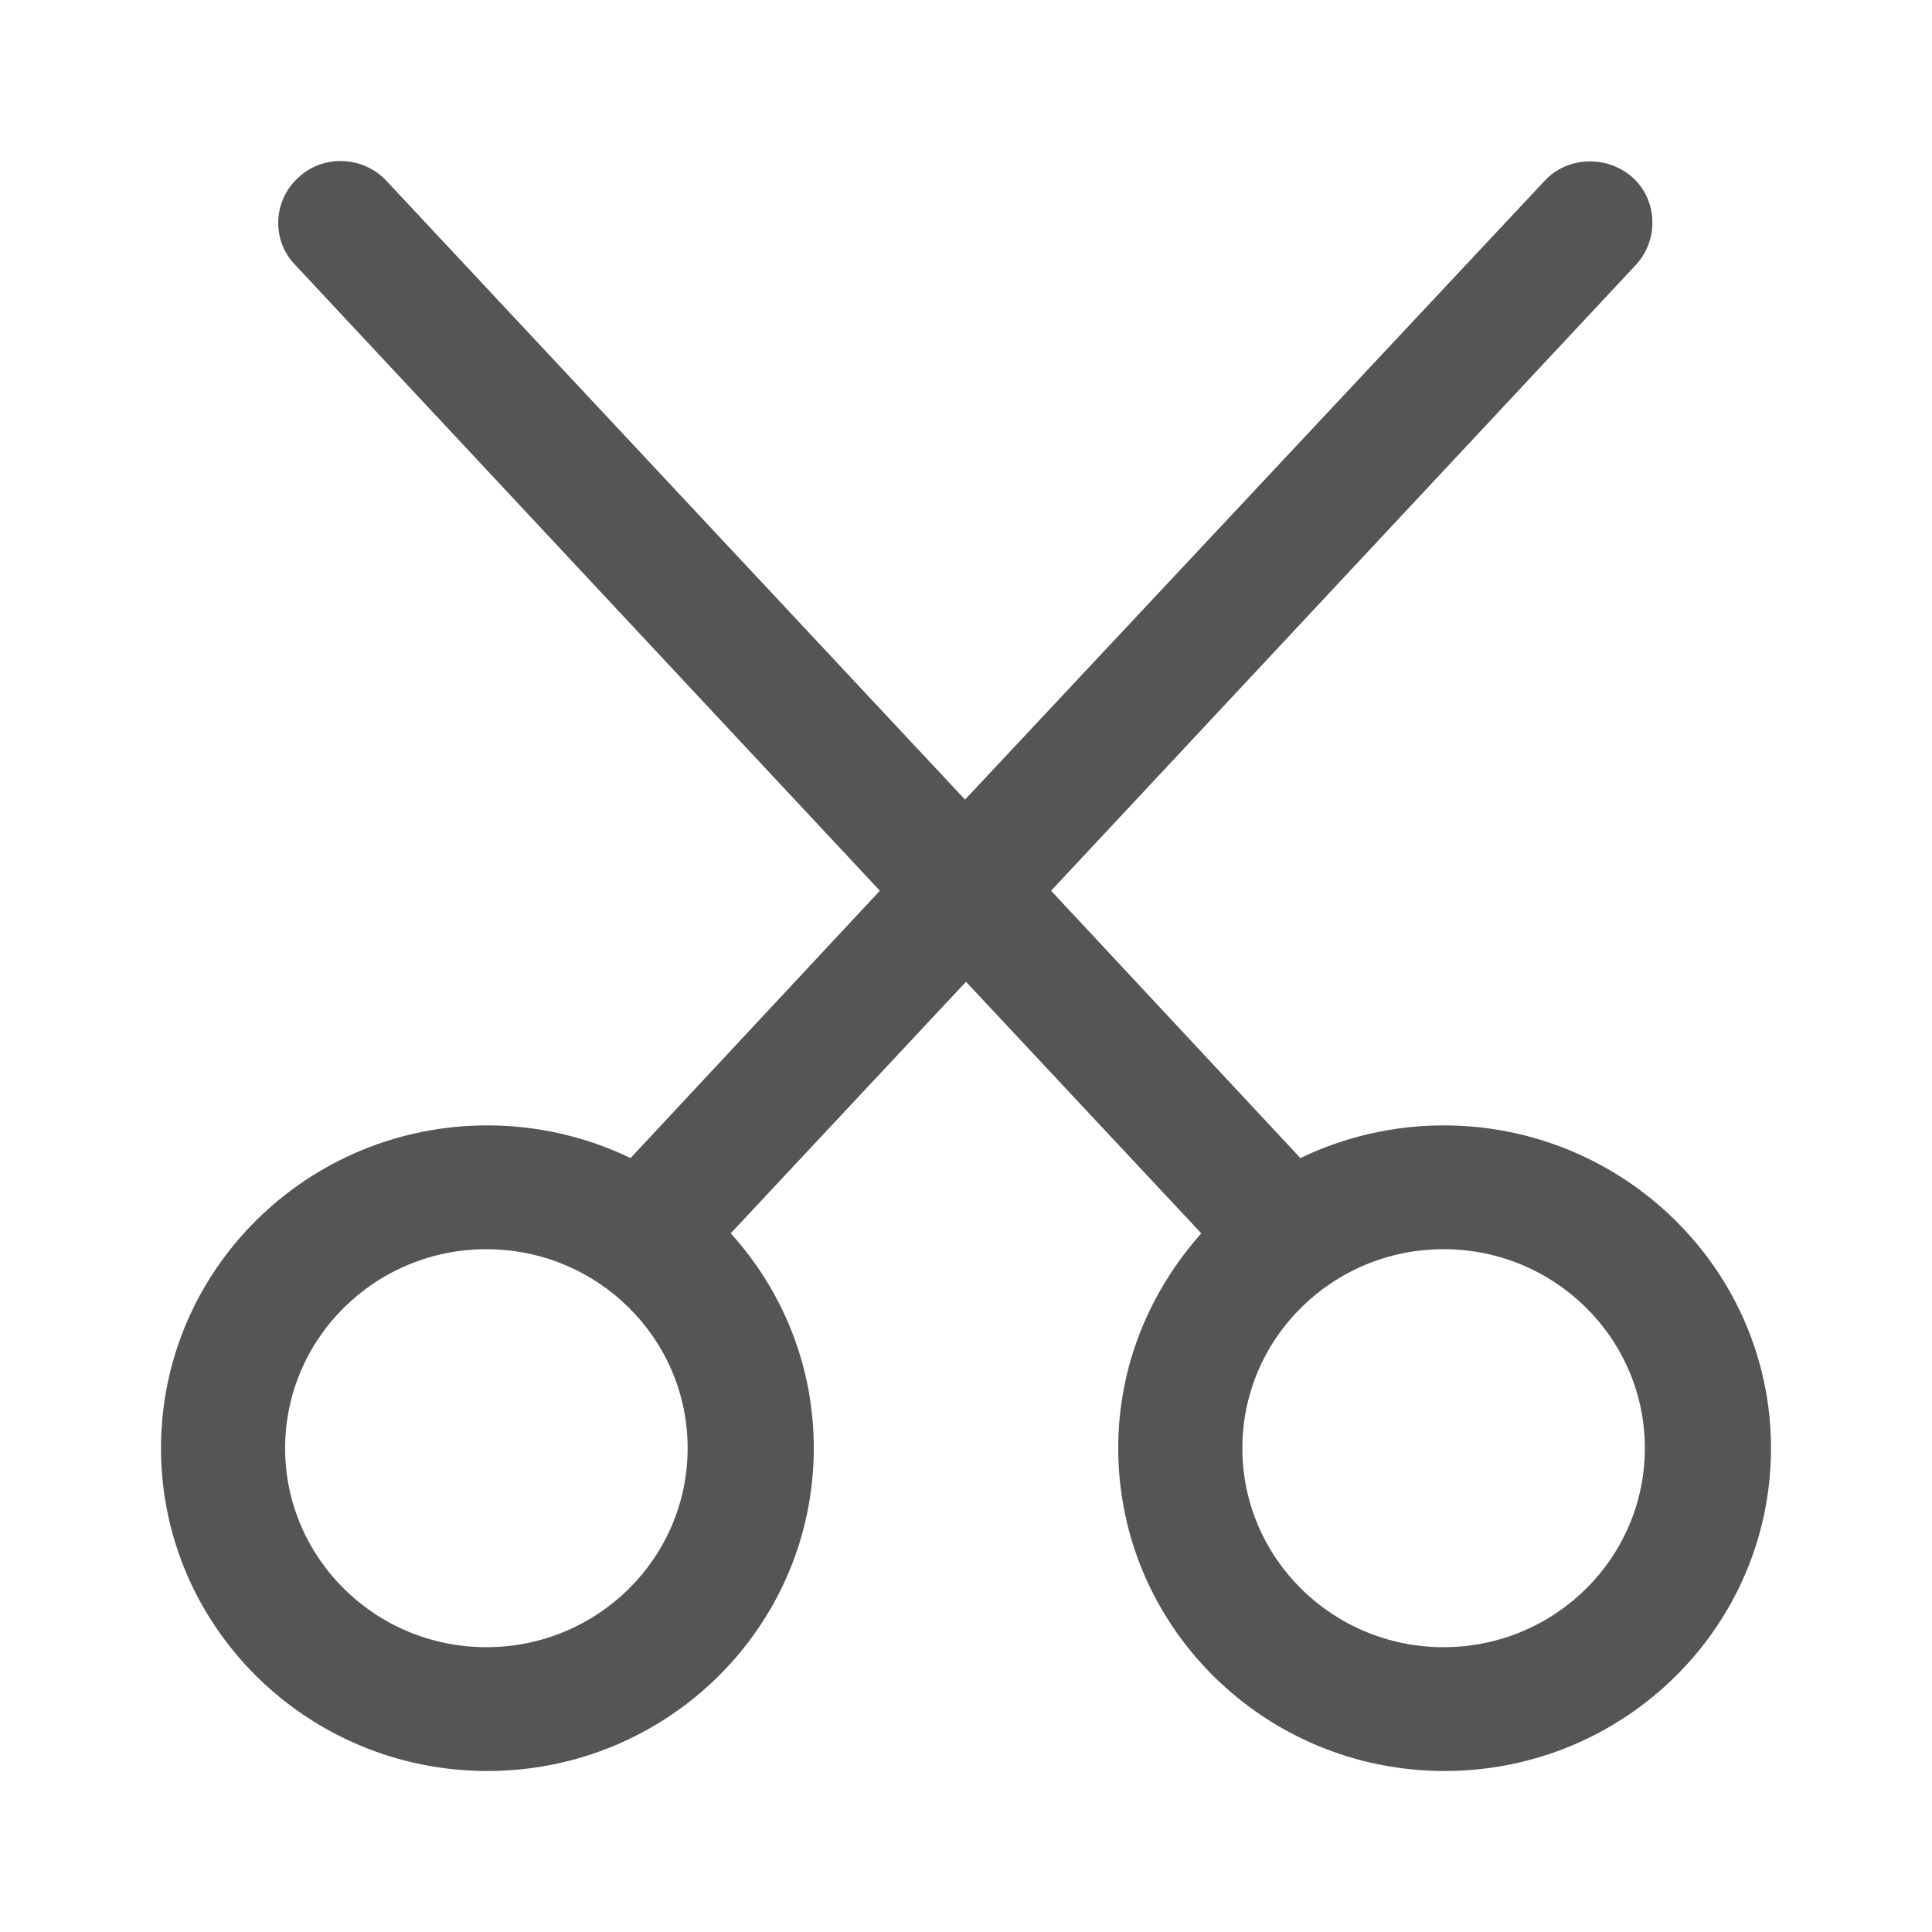
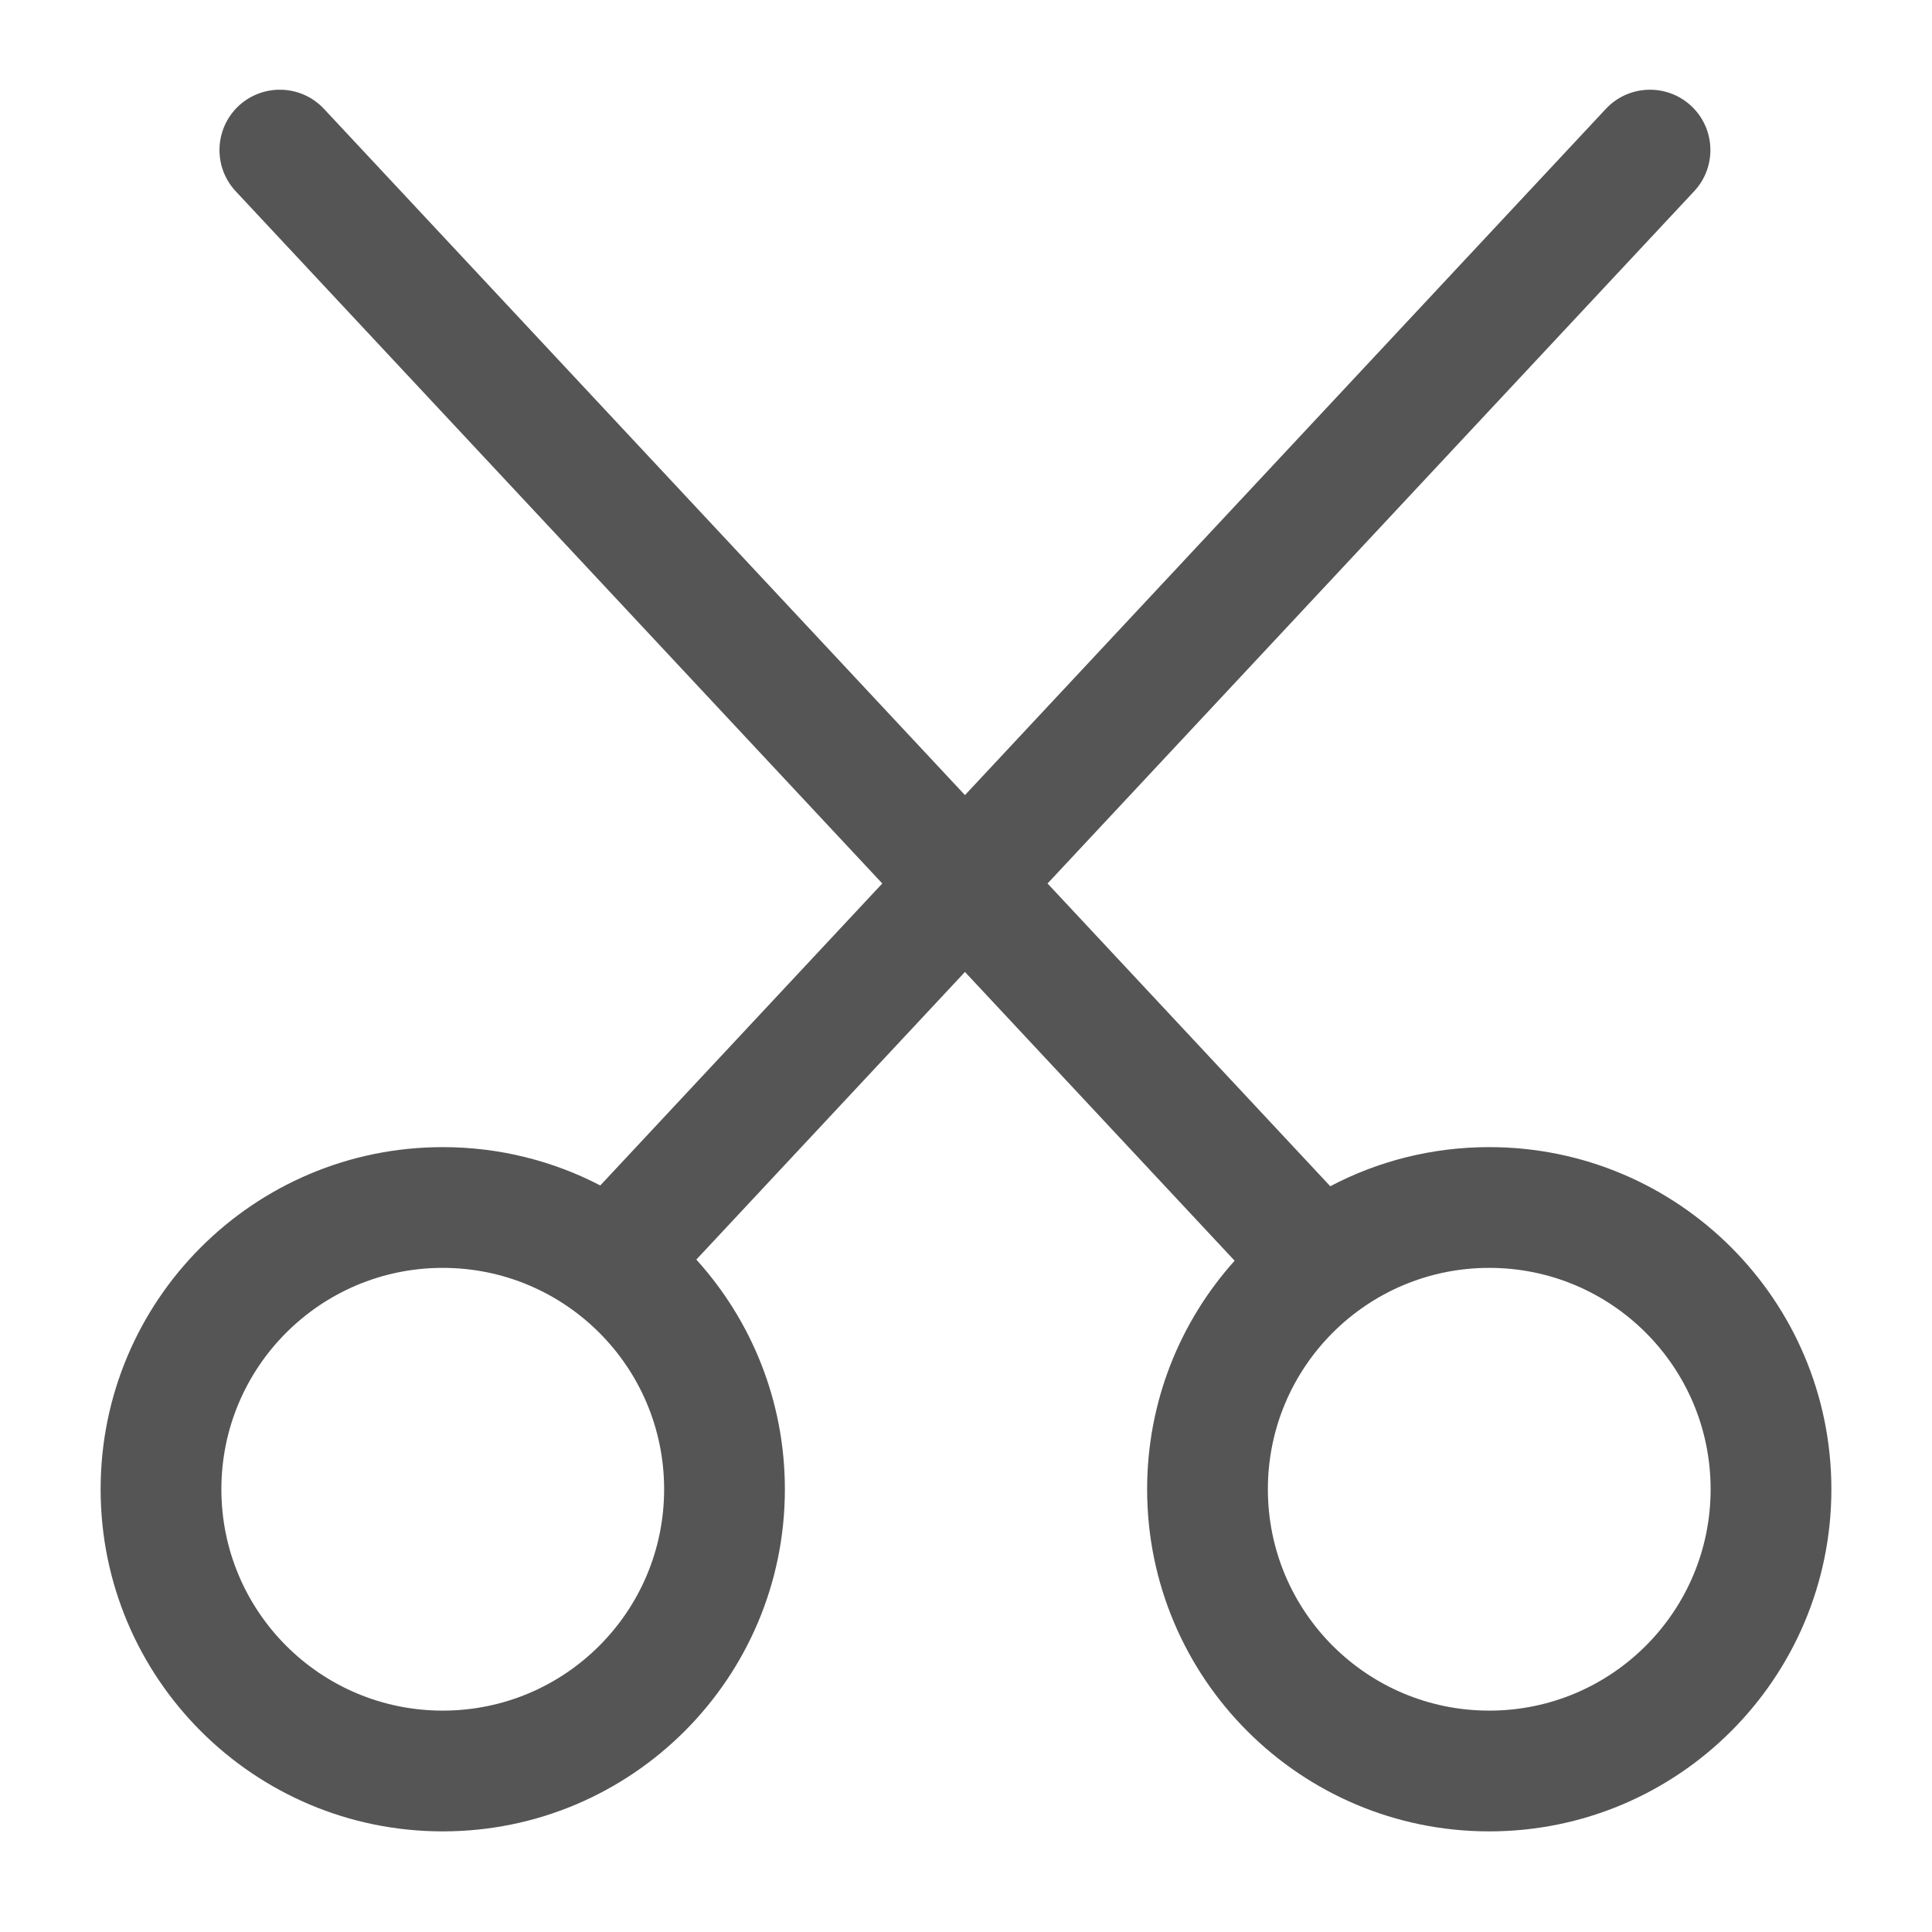
<svg xmlns="http://www.w3.org/2000/svg" width="24" height="24" viewBox="0 0 24 24">
-   <g fill="none" fill-rule="evenodd" transform="translate(-120 -1032)">
-     <path fill="#555" fill-rule="nonzero" d="M15.933,11.98 C15.299,11.98 14.689,12.128 14.154,12.386 L11.057,9.065 L18.321,1.291 C18.607,0.983 18.595,0.491 18.284,0.208 C17.973,-0.075 17.475,-0.062 17.189,0.245 L9.988,7.933 L2.799,0.245 C2.512,-0.062 2.015,-0.087 1.704,0.208 C1.393,0.491 1.368,0.983 1.667,1.291 L8.93,9.065 L5.833,12.386 C5.299,12.128 4.689,11.98 4.055,11.98 C1.816,11.98 0,13.776 0,15.99 C0,18.204 1.816,20 4.055,20 C6.294,20 8.109,18.204 8.109,15.99 C8.109,14.969 7.724,14.034 7.077,13.321 L10,10.196 L12.923,13.321 C12.289,14.034 11.891,14.957 11.891,15.99 C11.891,18.204 13.706,20 15.945,20 C18.184,20 20,18.204 20,15.99 C20,13.776 18.172,11.98 15.933,11.98 Z M4.042,18.462 C2.662,18.462 1.542,17.355 1.542,15.99 C1.542,14.625 2.662,13.518 4.042,13.518 C5.423,13.518 6.542,14.625 6.542,15.99 C6.542,17.355 5.423,18.462 4.042,18.462 Z M15.933,18.462 C14.552,18.462 13.433,17.355 13.433,15.99 C13.433,14.625 14.552,13.518 15.933,13.518 C17.313,13.518 18.433,14.625 18.433,15.99 C18.433,17.355 17.313,18.462 15.933,18.462 Z" transform="translate(122 1034)" />
+   <g fill="none" fill-rule="evenodd" transform="translate(-216 -1032)">
+     <path fill="#555" fill-rule="nonzero" d="M13.013,10.975 L16.525,14.736 C17.115,14.425 17.787,14.25 18.5,14.25 C20.847,14.25 22.75,16.153 22.75,18.5 C22.75,20.847 20.847,22.75 18.5,22.75 C16.153,22.75 14.25,20.847 14.25,18.5 C14.25,17.409 14.661,16.414 15.337,15.661 L11.987,12.074 L8.65,15.647 C9.333,16.401 9.75,17.402 9.75,18.5 C9.75,20.847 7.847,22.75 5.5,22.75 C3.153,22.75 1.25,20.847 1.25,18.5 C1.25,16.153 3.153,14.25 5.5,14.25 C6.206,14.25 6.871,14.422 7.457,14.726 L10.96,10.975 L2.928,2.376 C2.646,2.074 2.662,1.599 2.964,1.316 C3.267,1.034 3.742,1.05 4.024,1.352 L11.987,9.877 L19.949,1.352 C20.232,1.05 20.706,1.034 21.009,1.316 C21.312,1.599 21.328,2.074 21.045,2.376 L13.013,10.975 Z M5.5,21.25 C7.019,21.25 8.25,20.019 8.25,18.5 C8.25,16.981 7.019,15.75 5.5,15.75 C3.981,15.75 2.75,16.981 2.75,18.5 C2.75,20.019 3.981,21.25 5.5,21.25 Z M18.5,21.25 C20.019,21.25 21.25,20.019 21.25,18.5 C21.25,16.981 20.019,15.75 18.5,15.75 C16.981,15.75 15.75,16.981 15.75,18.5 C15.75,20.019 16.981,21.25 18.5,21.25 Z" transform="translate(216 1032)" />
  </g>
</svg>
